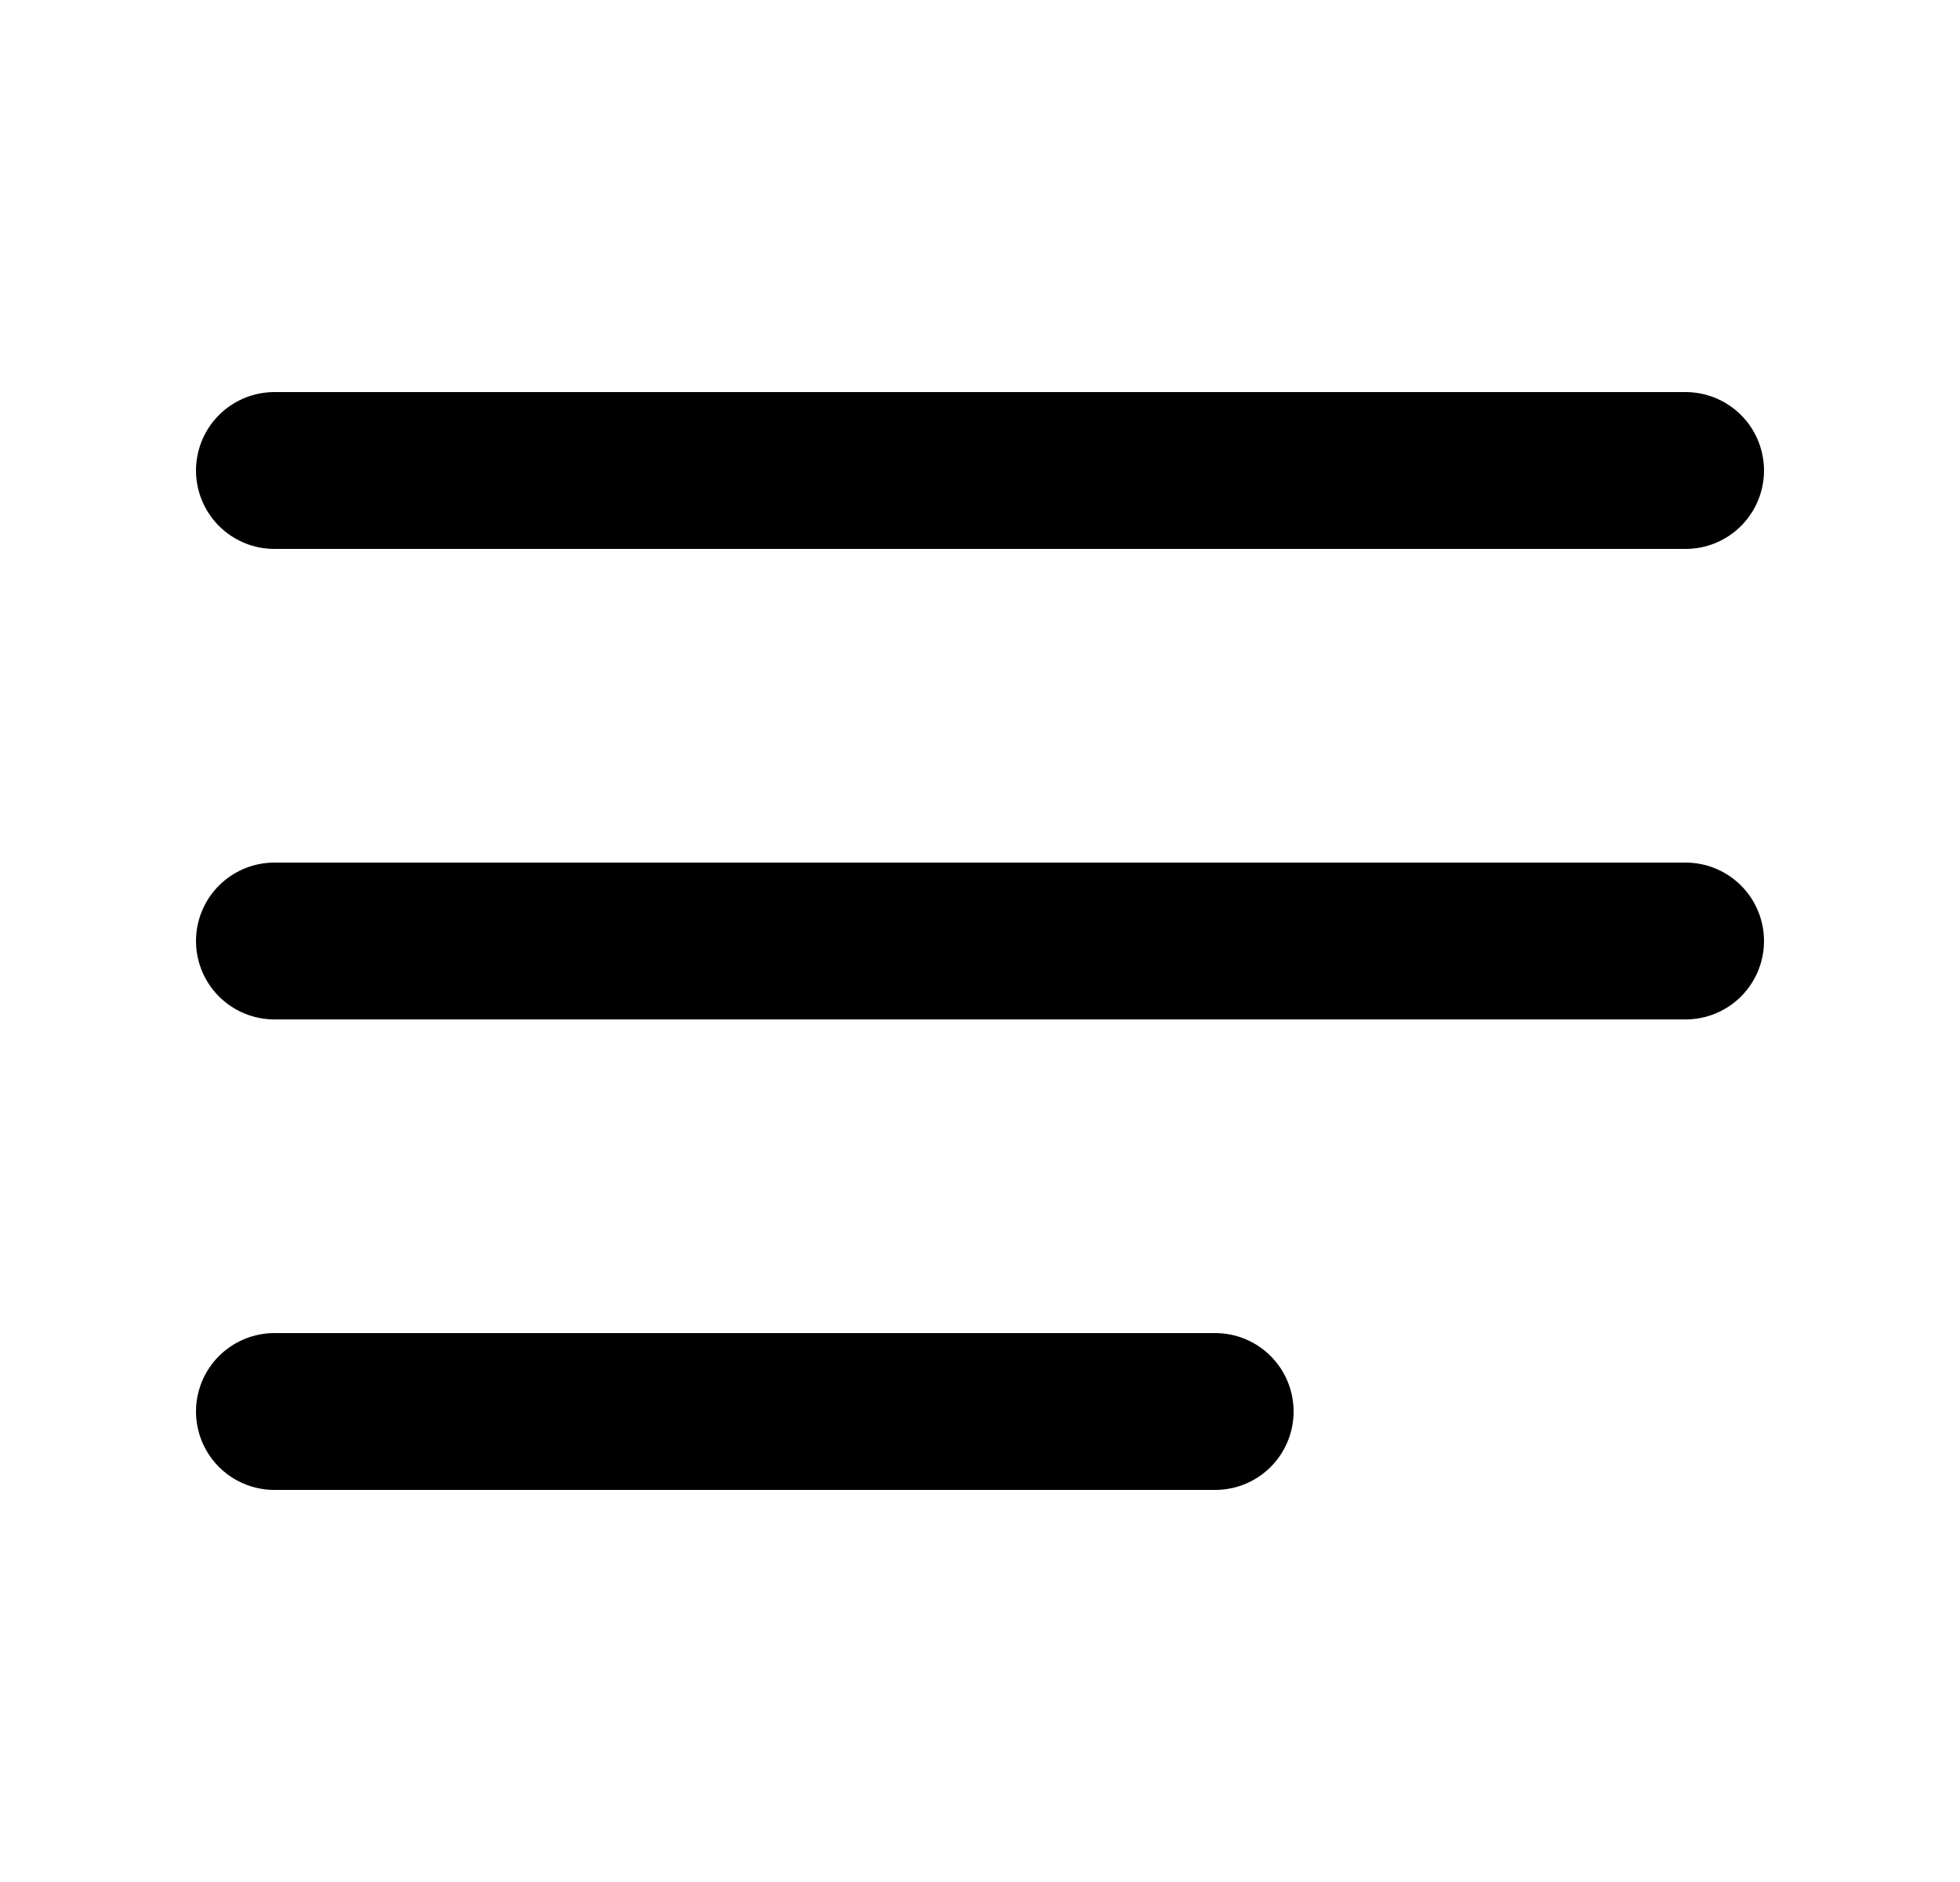
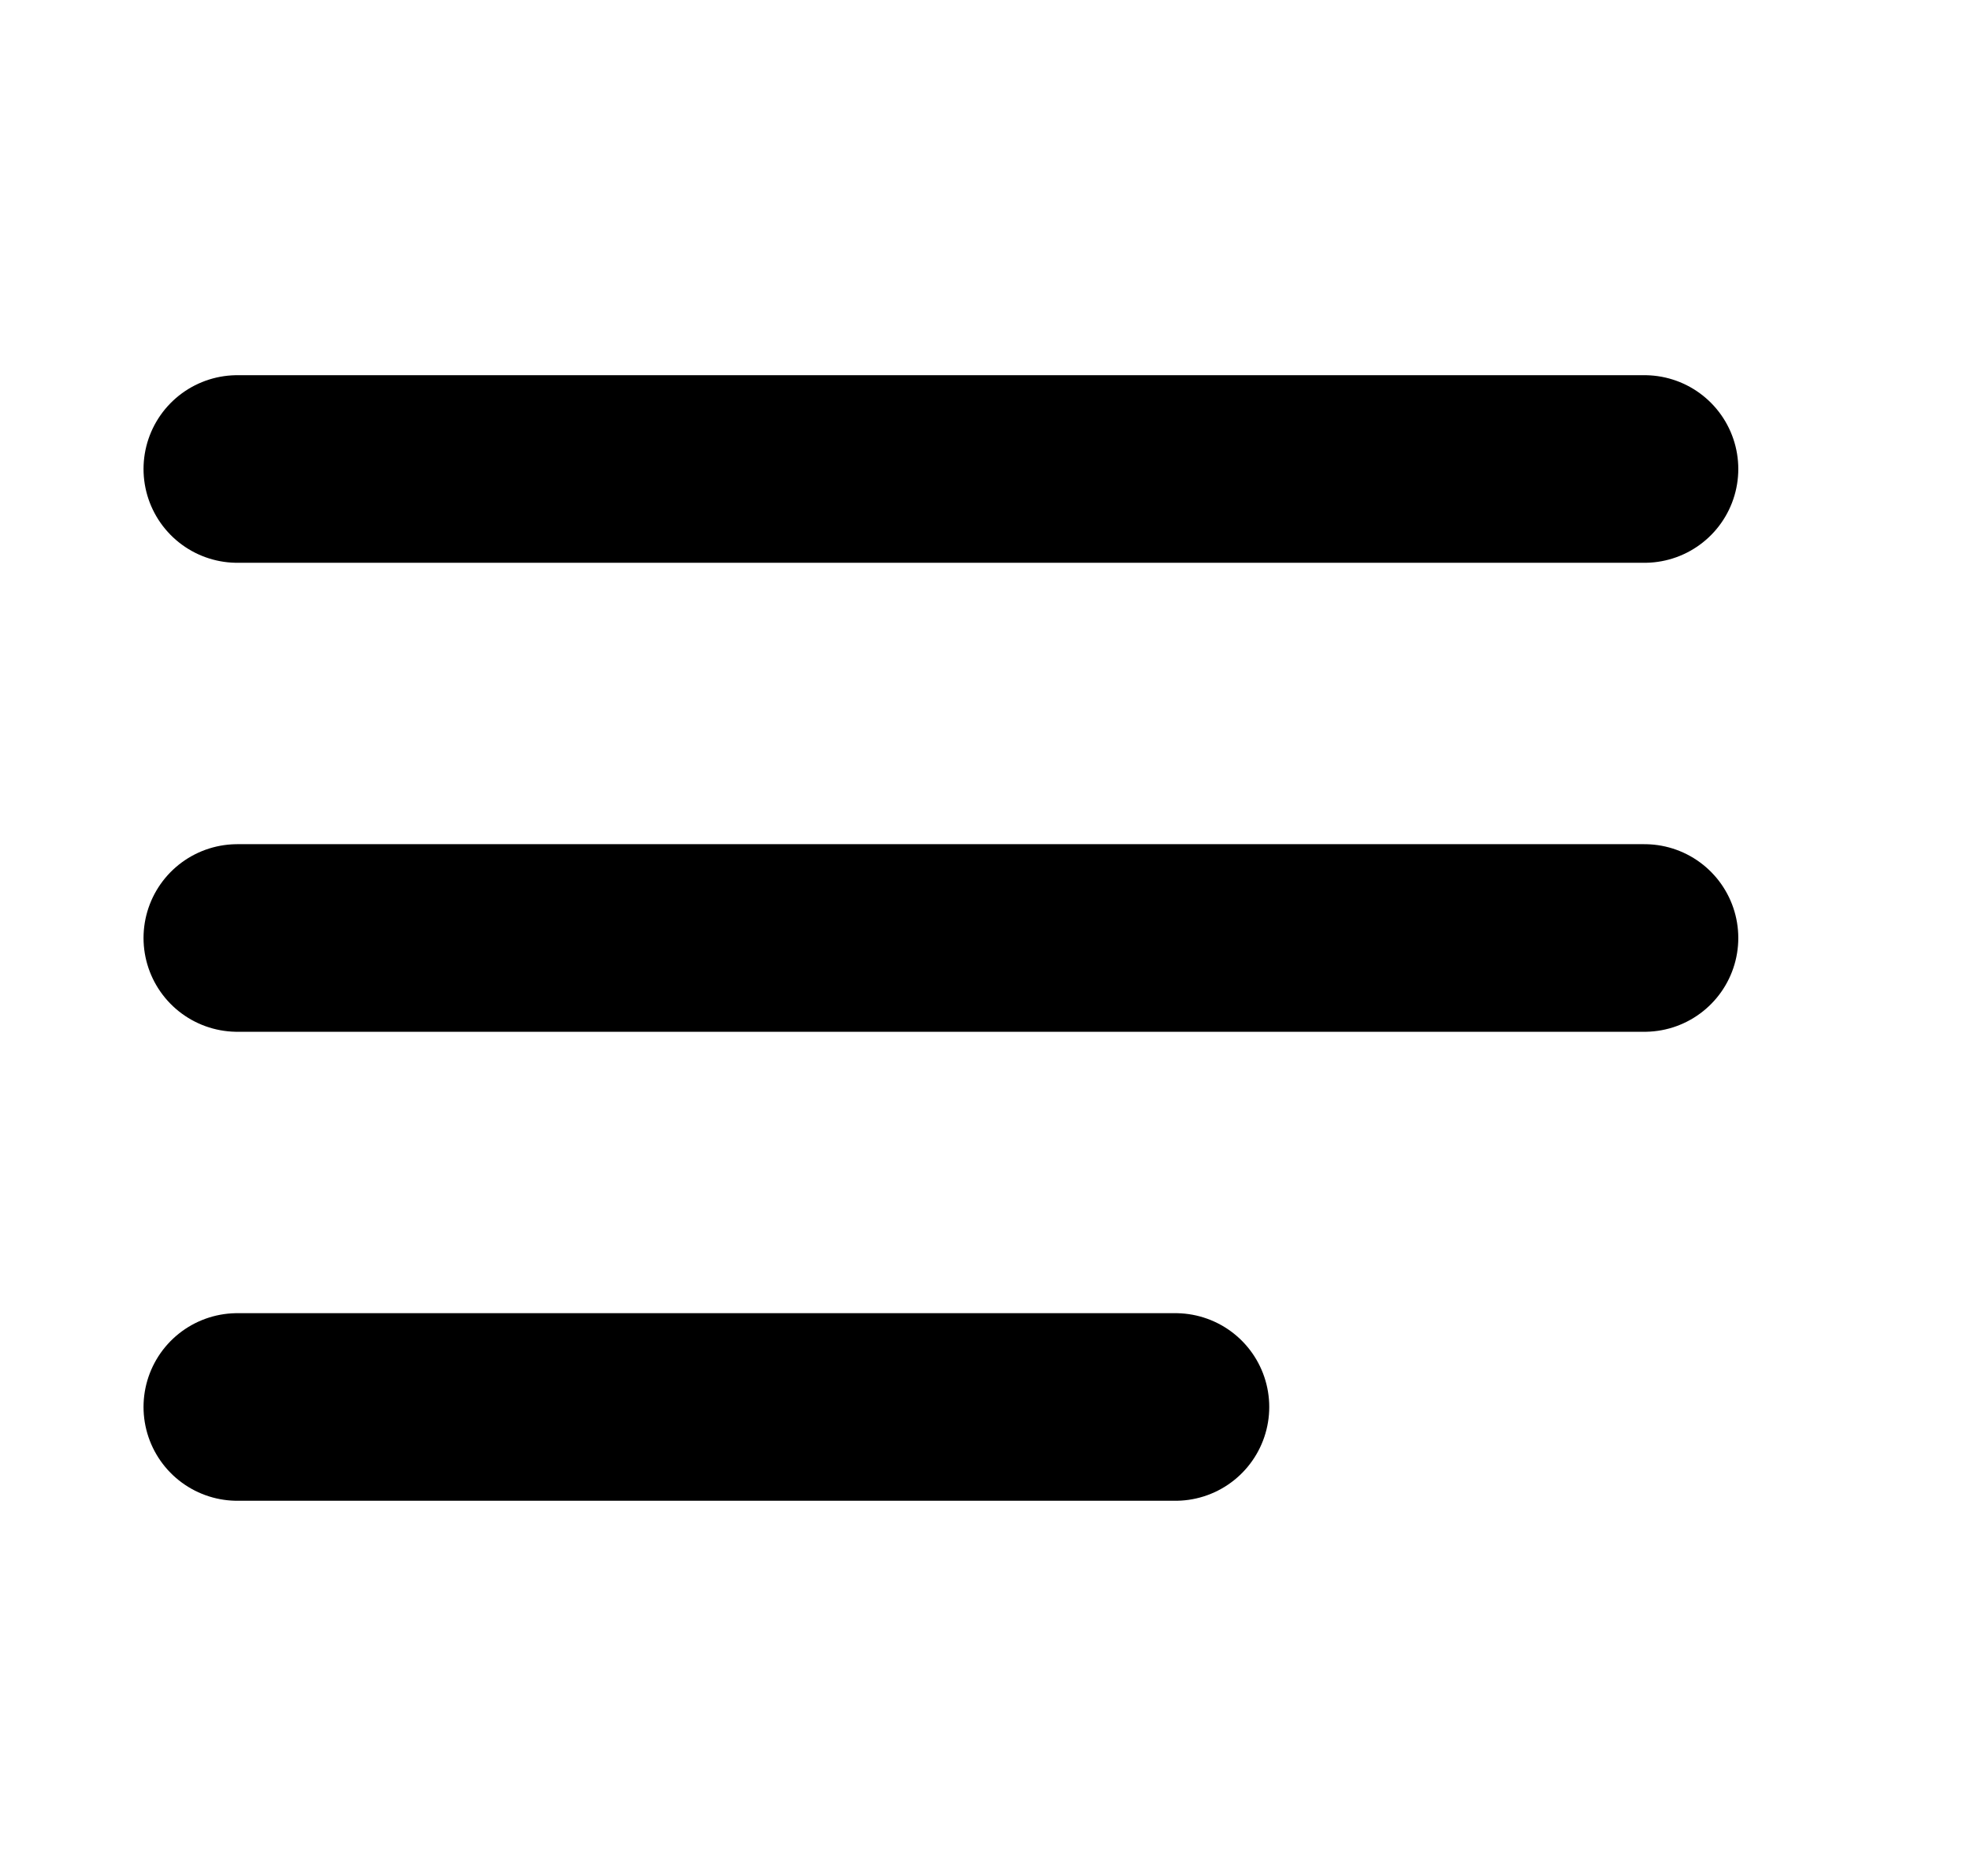
- <svg xmlns="http://www.w3.org/2000/svg" width="25" height="24" viewBox="0 0 25 24" fill="none">
-   <path d="M3.5 12H21.5M3.5 6H21.5M3.5 18H15.5" stroke="currentColor" stroke-width="2" stroke-linecap="round" stroke-linejoin="round" />
+ <svg xmlns="http://www.w3.org/2000/svg" width="21" height="20" viewBox="0 0 21 20" fill="none">
+   <path d="M2.53 10H17.53M2.53 5H17.53M2.53 15H12.53" stroke="currentColor" stroke-width="2" stroke-linecap="round" stroke-linejoin="round" />
</svg>
